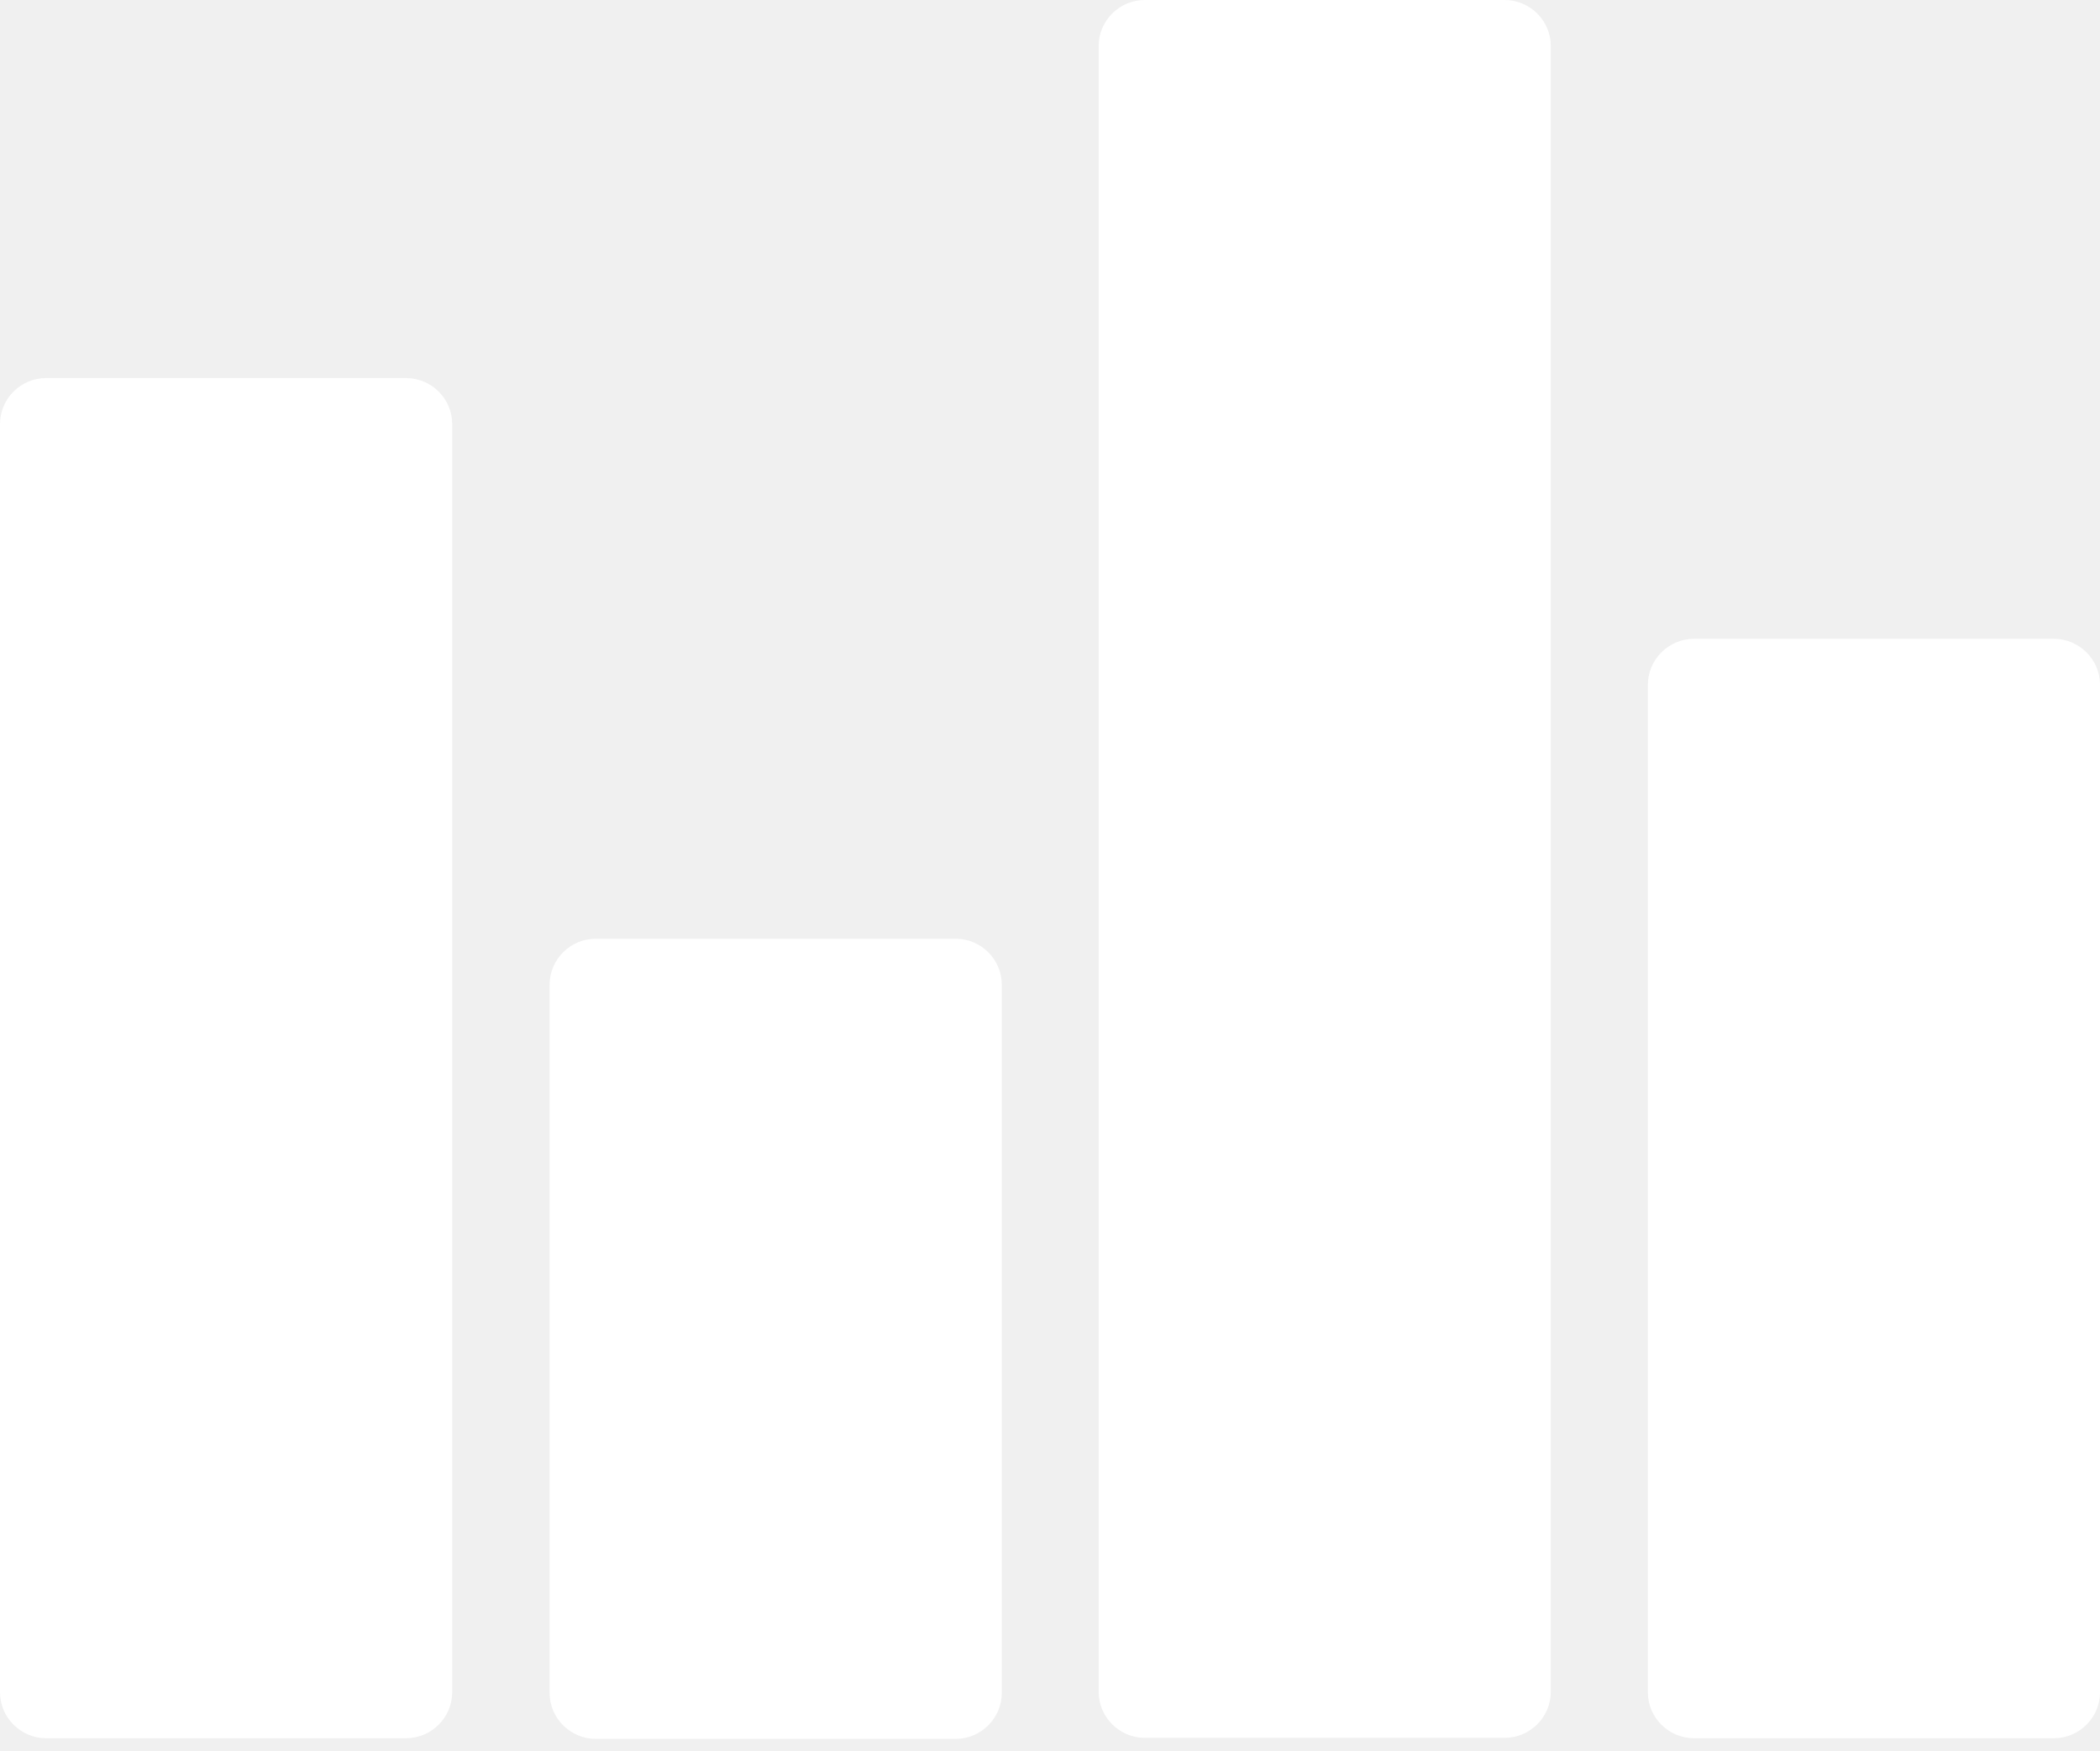
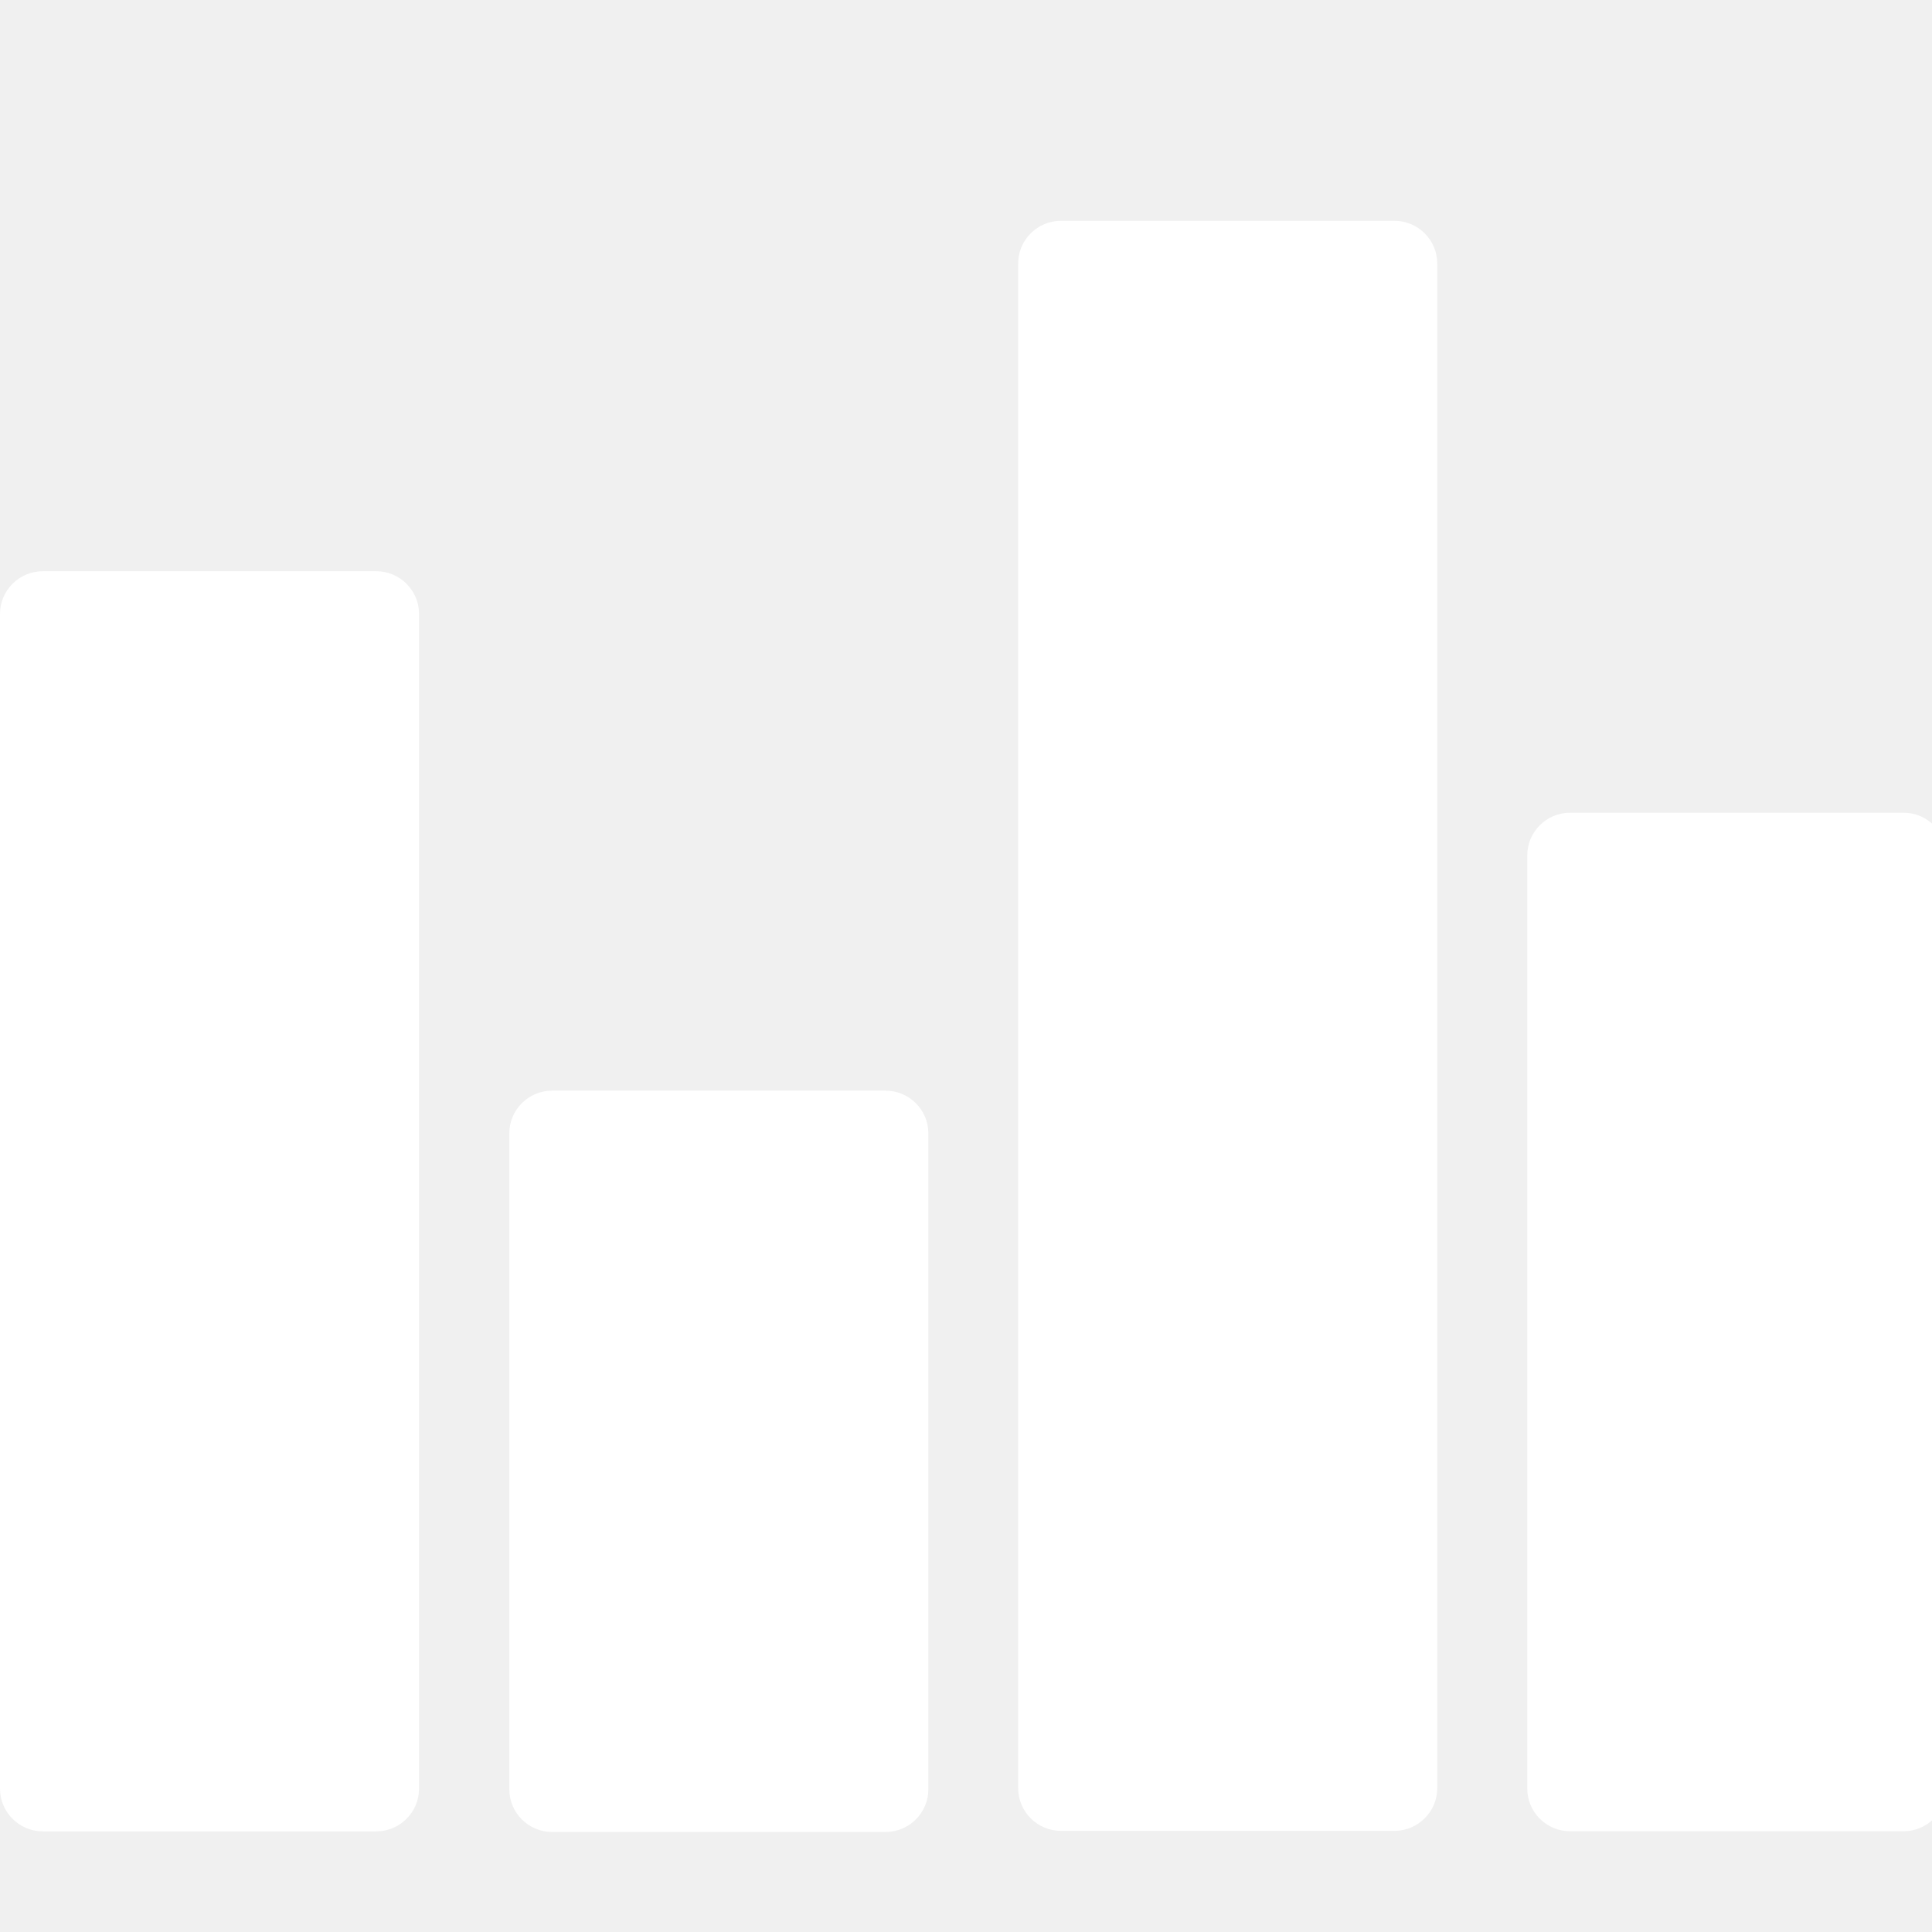
- <svg xmlns="http://www.w3.org/2000/svg" width="42" height="35" viewBox="0 0 42 35" fill="none">
-   <path fill-rule="evenodd" clip-rule="evenodd" d="M0.924 7.559H8.12C8.628 7.559 9.044 7.972 9.044 8.479V33.836C9.044 34.342 8.628 34.756 8.12 34.756H0.924C0.415 34.756 0 34.342 0 33.836V8.479C0 7.972 0.415 7.559 0.924 7.559Z" fill="white" />
-   <path fill-rule="evenodd" clip-rule="evenodd" d="M11.916 18.77H19.112C19.62 18.77 20.036 19.183 20.036 19.69V33.849C20.036 34.355 19.62 34.769 19.112 34.769H11.916C11.408 34.769 10.992 34.355 10.992 33.849V19.69C10.992 19.183 11.408 18.77 11.916 18.77Z" fill="white" />
-   <path fill-rule="evenodd" clip-rule="evenodd" d="M22.897 0H30.092C30.601 0 31.016 0.414 31.016 0.92V33.827C31.016 34.334 30.601 34.748 30.092 34.748H22.897C22.388 34.748 21.973 34.334 21.973 33.827V0.92C21.973 0.414 22.388 0 22.897 0V0Z" fill="white" />
-   <path fill-rule="evenodd" clip-rule="evenodd" d="M33.881 12.773H41.077C41.585 12.773 42.001 13.188 42.001 13.694V33.836C42.001 34.342 41.585 34.756 41.077 34.756H33.881C33.373 34.756 32.957 34.343 32.957 33.836V13.694C32.957 13.187 33.373 12.773 33.881 12.773Z" fill="white" />
+ <svg xmlns="http://www.w3.org/2000/svg" width="35" height="35" viewBox="0 0 35 35" fill="none">
+   <g clip-path="url(#clip0)">
+     <path fill-rule="evenodd" clip-rule="evenodd" d="M0.776 10.348H6.816C7.243 10.348 7.591 10.695 7.591 11.12V32.405C7.591 32.83 7.243 33.177 6.816 33.177H0.776C0.349 33.177 0 32.83 0 32.405V11.12C0 10.695 0.349 10.348 0.776 10.348V10.348Z" fill="white" />
+     <path fill-rule="evenodd" clip-rule="evenodd" d="M10.002 19.758H16.042C16.469 19.758 16.818 20.105 16.818 20.53V32.416C16.818 32.841 16.469 33.188 16.042 33.188H10.002C9.575 33.188 9.227 32.841 9.227 32.416V20.53C9.227 20.105 9.575 19.758 10.002 19.758V19.758Z" fill="white" />
+     <path fill-rule="evenodd" clip-rule="evenodd" d="M19.221 4H25.261C25.688 4 26.037 4.347 26.037 4.773V32.395C26.037 32.82 25.688 33.168 25.261 33.168H19.221C18.794 33.168 18.445 32.82 18.445 32.395V4.773C18.445 4.347 18.794 4 19.221 4V4Z" fill="white" />
+     <path fill-rule="evenodd" clip-rule="evenodd" d="M28.444 14.723H34.484C34.911 14.723 35.26 15.071 35.26 15.495V32.403C35.26 32.828 34.91 33.175 34.484 33.175H28.444C28.017 33.175 27.668 32.828 27.668 32.403V15.495C27.668 15.07 28.017 14.723 28.444 14.723V14.723Z" fill="white" />
+   </g>
+   <defs>
+     <clipPath id="clip0">
+       <rect width="35" height="35" fill="white" />
+     </clipPath>
+   </defs>
</svg>
